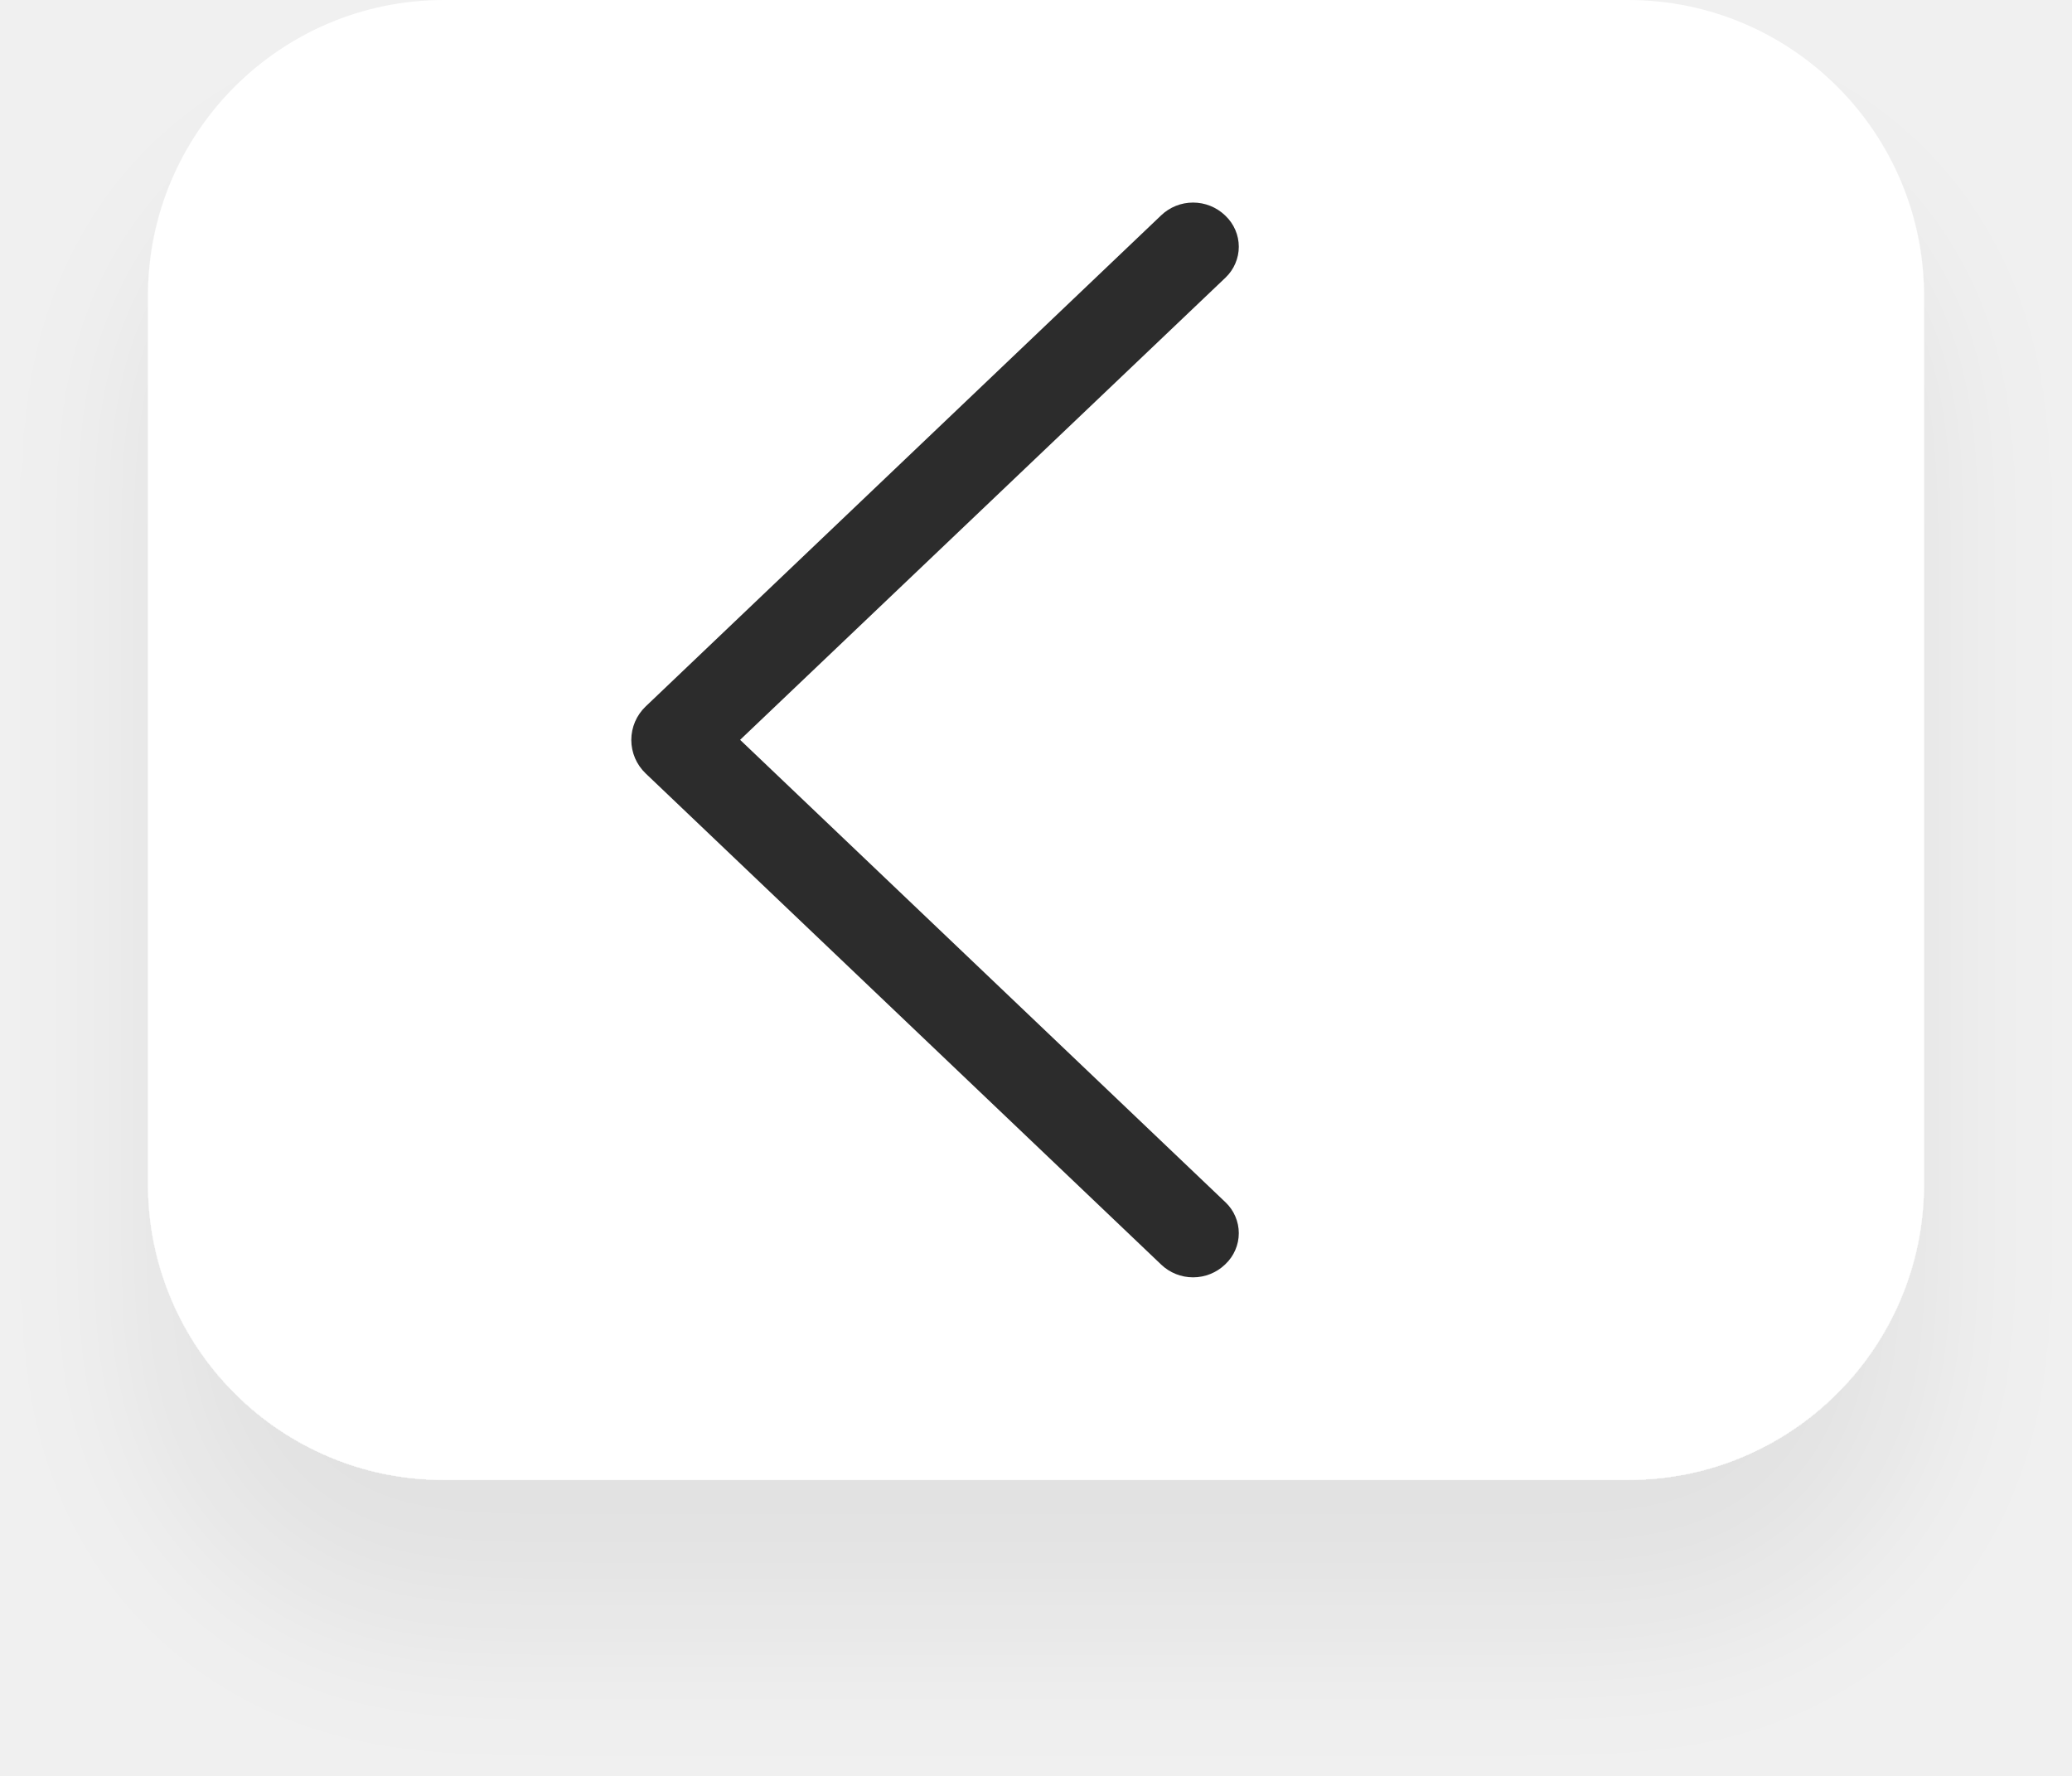
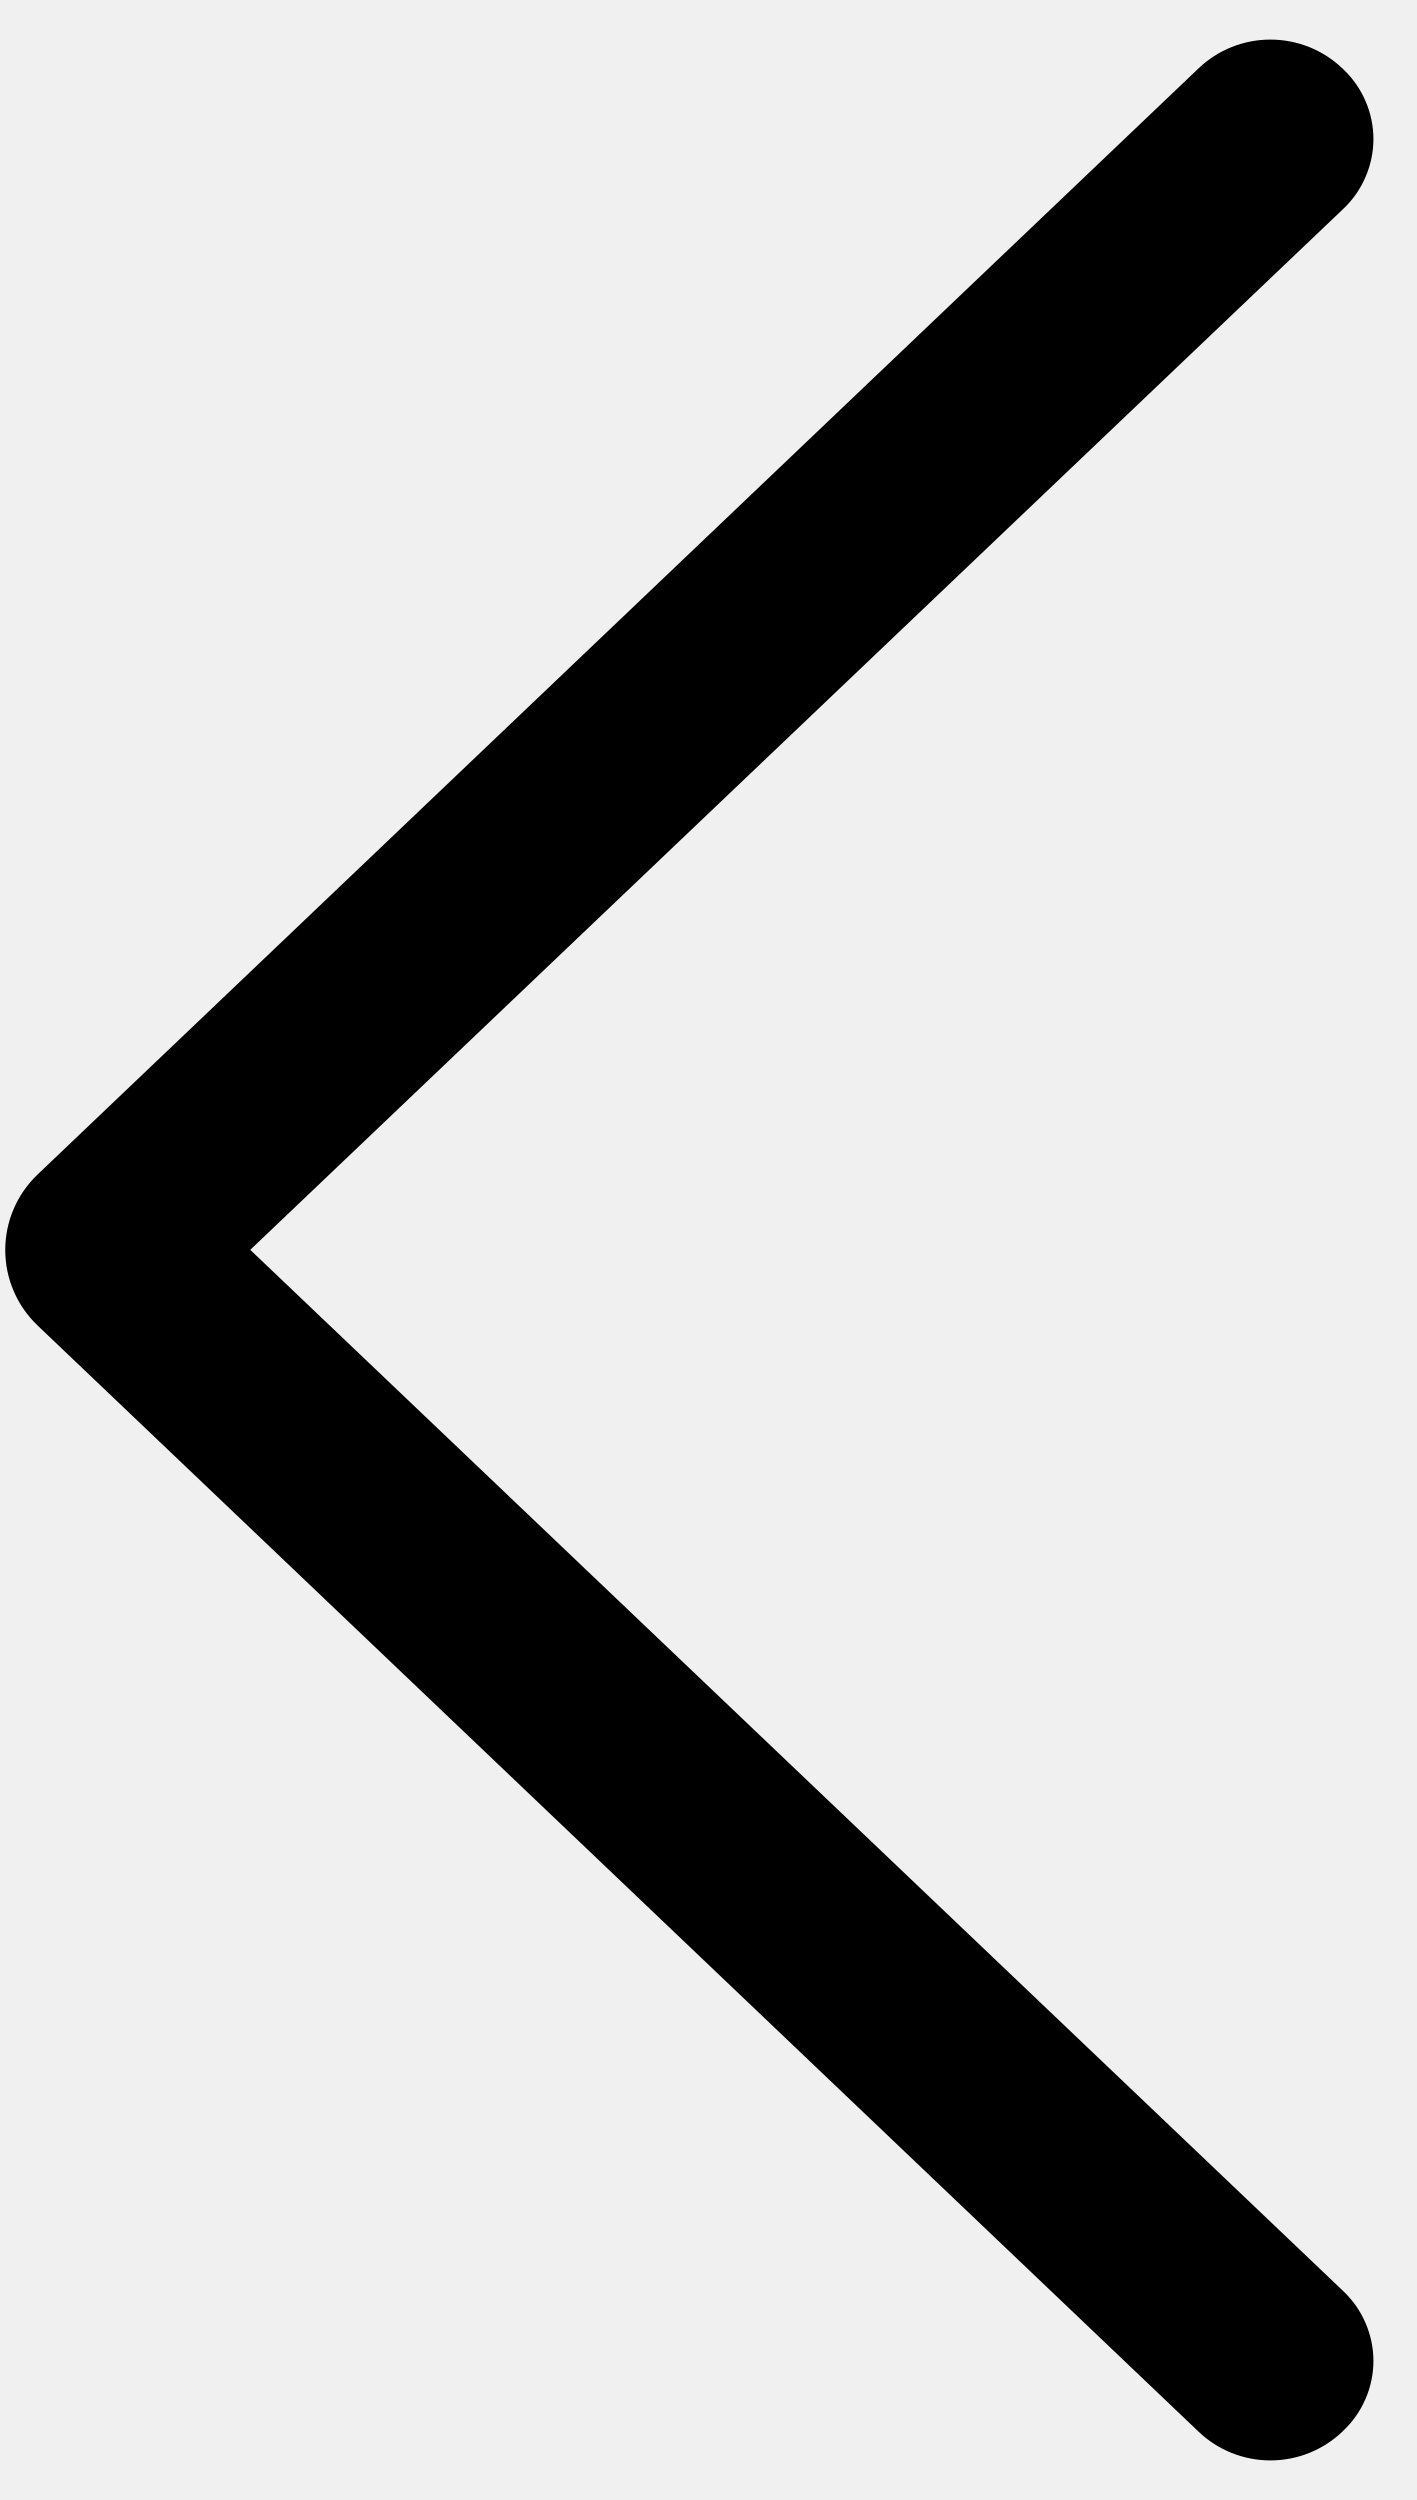
- <svg xmlns="http://www.w3.org/2000/svg" width="56" height="48" viewBox="0 0 56 48" fill="none">
-   <g filter="url(#filter0_d_480_6544)">
-     <rect x="4" y="40" width="40" height="48" rx="8" transform="rotate(-90 4 40)" fill="white" />
-     <path d="M17.45 20.905L31.383 34.18C31.615 34.402 31.924 34.525 32.245 34.525C32.566 34.525 32.875 34.402 33.108 34.18L33.123 34.165C33.236 34.058 33.326 33.928 33.387 33.785C33.449 33.642 33.481 33.487 33.481 33.331C33.481 33.175 33.449 33.021 33.387 32.878C33.326 32.734 33.236 32.605 33.123 32.498L20.003 19.997L33.123 7.503C33.236 7.395 33.326 7.266 33.387 7.122C33.449 6.979 33.481 6.825 33.481 6.669C33.481 6.513 33.449 6.358 33.387 6.215C33.326 6.072 33.236 5.942 33.123 5.835L33.108 5.82C32.875 5.598 32.566 5.475 32.245 5.475C31.924 5.475 31.615 5.598 31.383 5.82L17.45 19.095C17.328 19.212 17.23 19.352 17.163 19.508C17.097 19.663 17.062 19.831 17.062 20C17.062 20.169 17.097 20.337 17.163 20.492C17.23 20.648 17.328 20.788 17.45 20.905Z" fill="#2C2C2C" />
-   </g>
-   <defs>
-     <filter id="filter0_d_480_6544" x="0" y="0" width="56" height="48" filterUnits="userSpaceOnUse" color-interpolation-filters="sRGB">
-       <feFlood flood-opacity="0" result="BackgroundImageFix" />
-       <feColorMatrix in="SourceAlpha" type="matrix" values="0 0 0 0 0 0 0 0 0 0 0 0 0 0 0 0 0 0 127 0" result="hardAlpha" />
-       <feOffset dy="4" />
-       <feGaussianBlur stdDeviation="2" />
-       <feComposite in2="hardAlpha" operator="out" />
-       <feColorMatrix type="matrix" values="0 0 0 0 0 0 0 0 0 0 0 0 0 0 0 0 0 0 0.06 0" />
-       <feBlend mode="normal" in2="BackgroundImageFix" result="effect1_dropShadow_480_6544" />
-       <feBlend mode="normal" in="SourceGraphic" in2="effect1_dropShadow_480_6544" result="shape" />
-     </filter>
-   </defs>
+ <svg xmlns="http://www.w3.org/2000/svg" width="17" height="30" viewBox="0 0 17 30">
+   <path d="M0.45 15.905L14.383 29.18C14.615 29.402 14.924 29.525 15.245 29.525C15.566 29.525 15.875 29.402 16.108 29.18L16.123 29.165C16.236 29.058 16.326 28.928 16.387 28.785C16.449 28.642 16.481 28.487 16.481 28.331C16.481 28.175 16.449 28.021 16.387 27.878C16.326 27.734 16.236 27.605 16.123 27.497L3.003 14.998L16.123 2.503C16.236 2.395 16.326 2.266 16.387 2.122C16.449 1.979 16.481 1.825 16.481 1.669C16.481 1.513 16.449 1.358 16.387 1.215C16.326 1.072 16.236 0.942 16.123 0.835L16.108 0.82C15.875 0.598 15.566 0.475 15.245 0.475C14.924 0.475 14.615 0.598 14.383 0.82L0.45 14.095C0.328 14.212 0.23 14.352 0.164 14.508C0.097 14.663 0.063 14.831 0.063 15C0.063 15.169 0.097 15.337 0.164 15.492C0.23 15.648 0.328 15.788 0.45 15.905Z" />
</svg>
